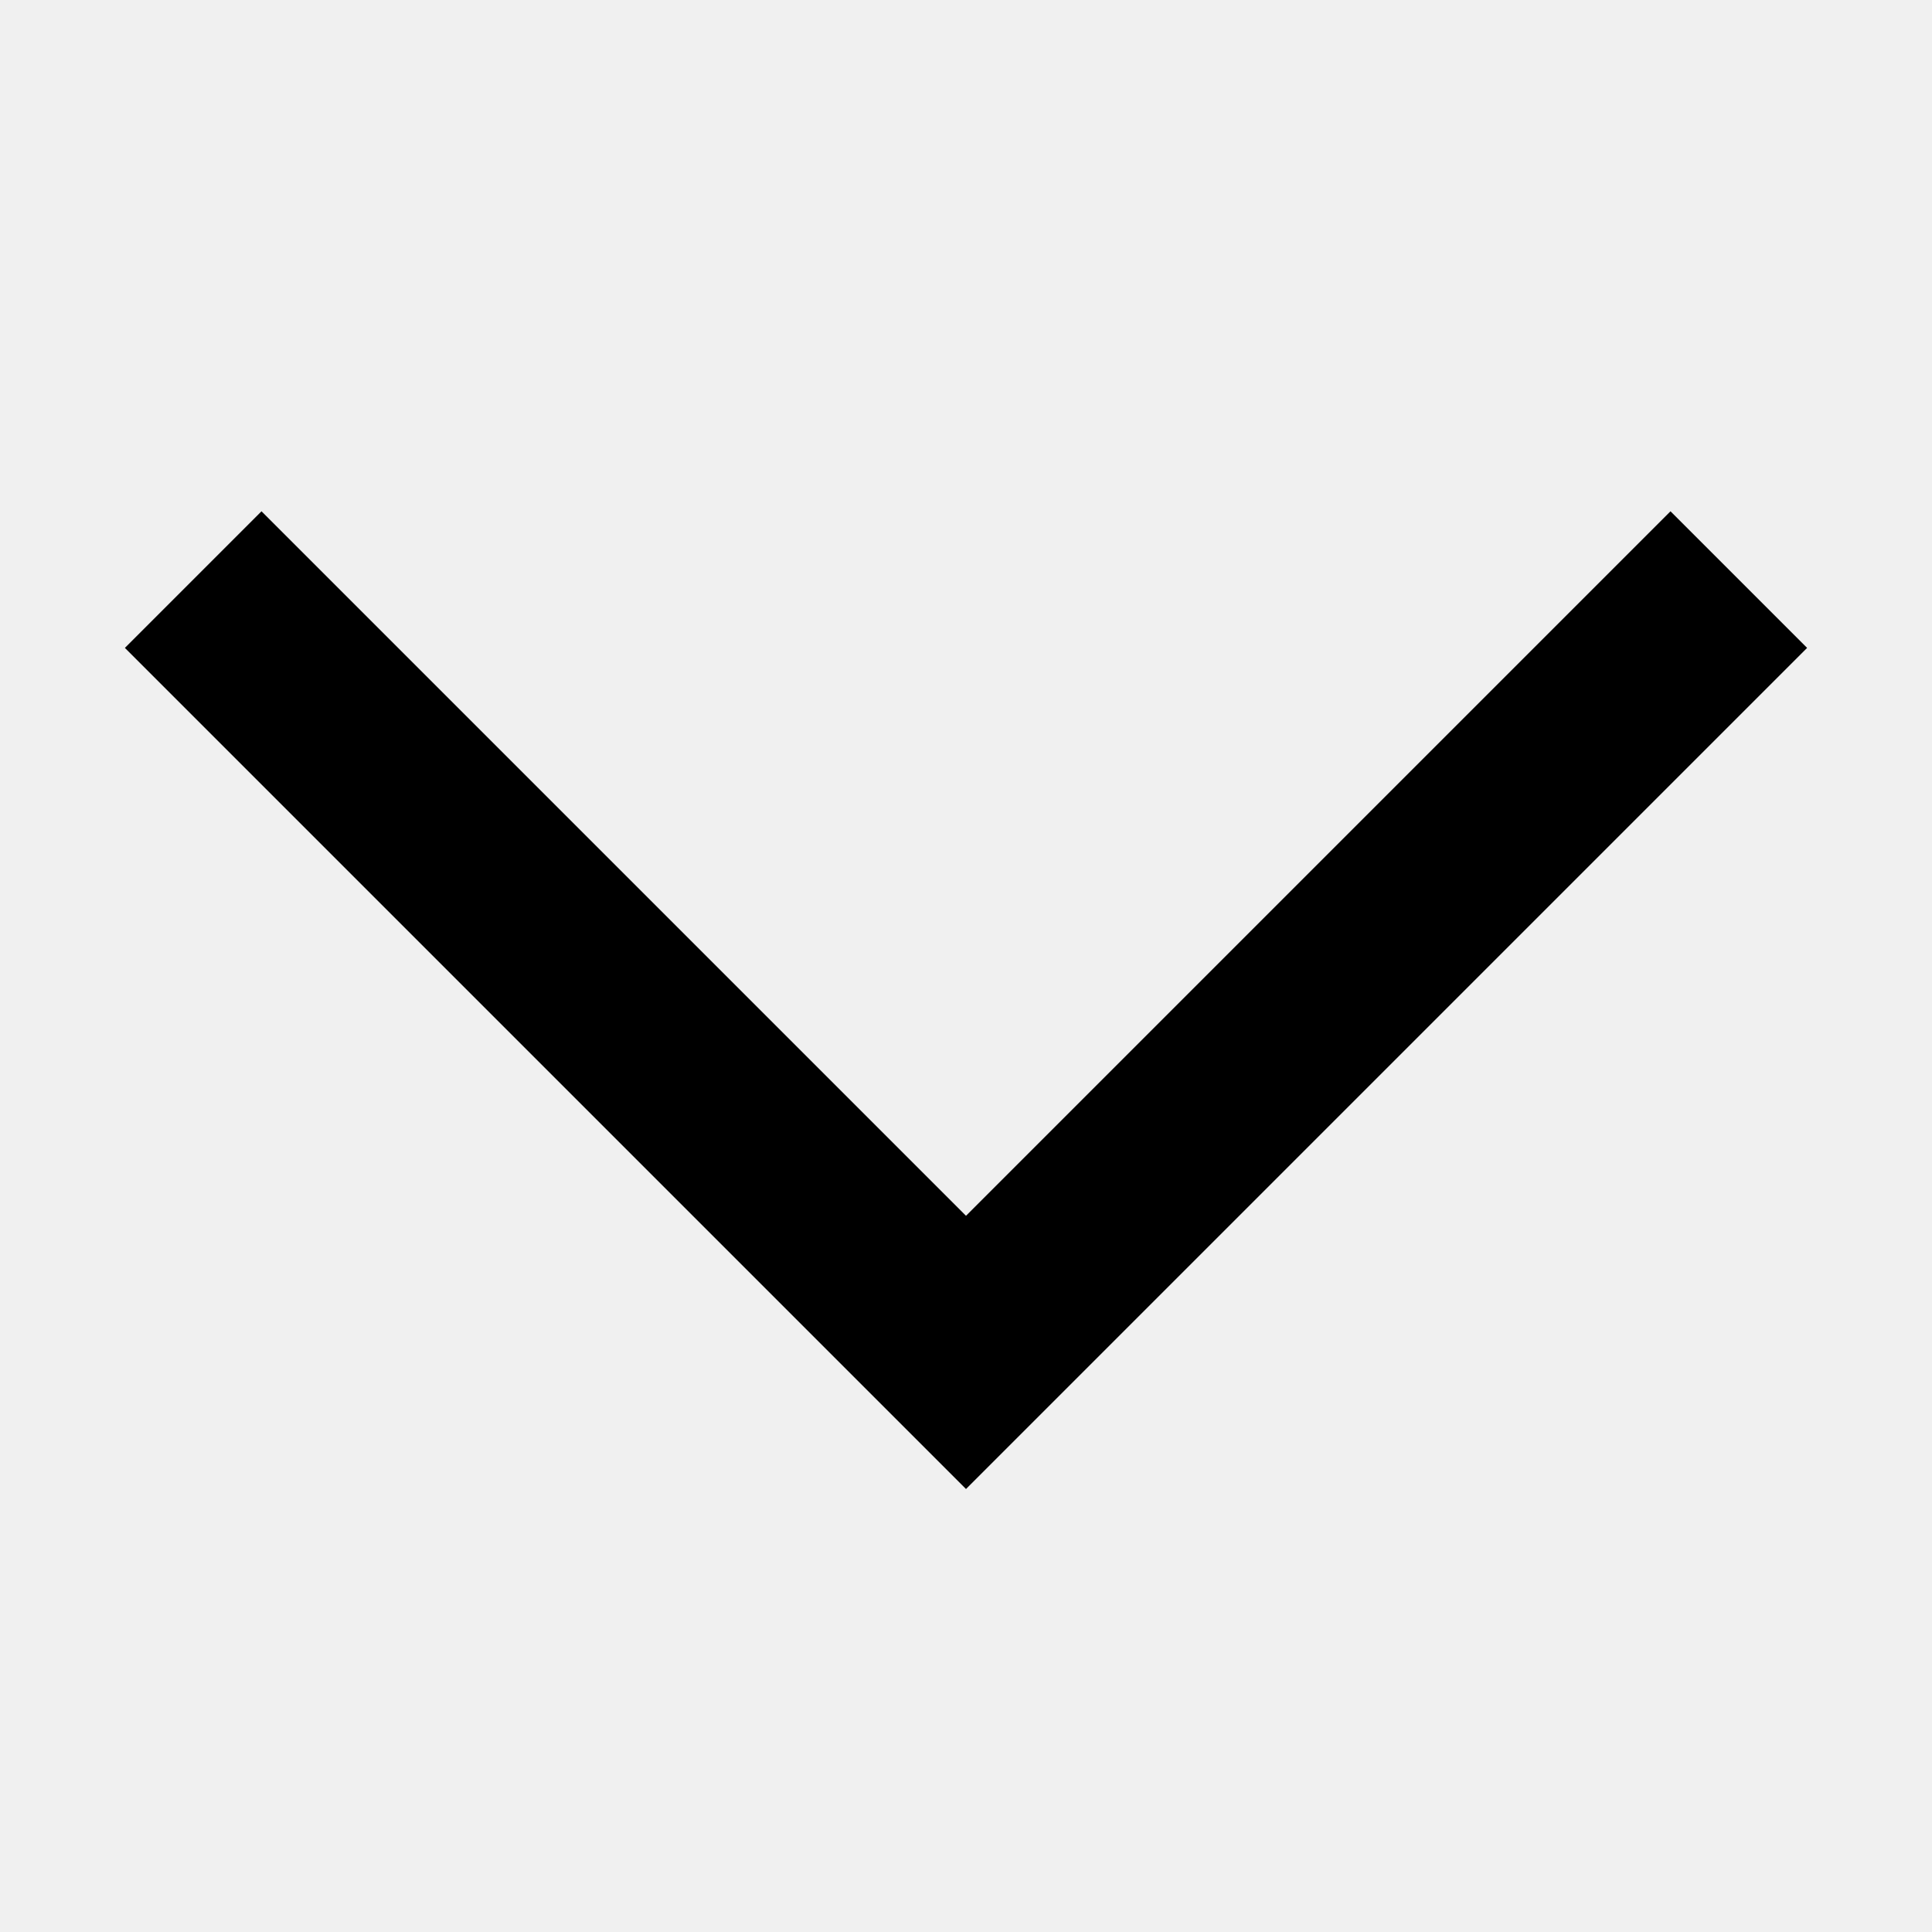
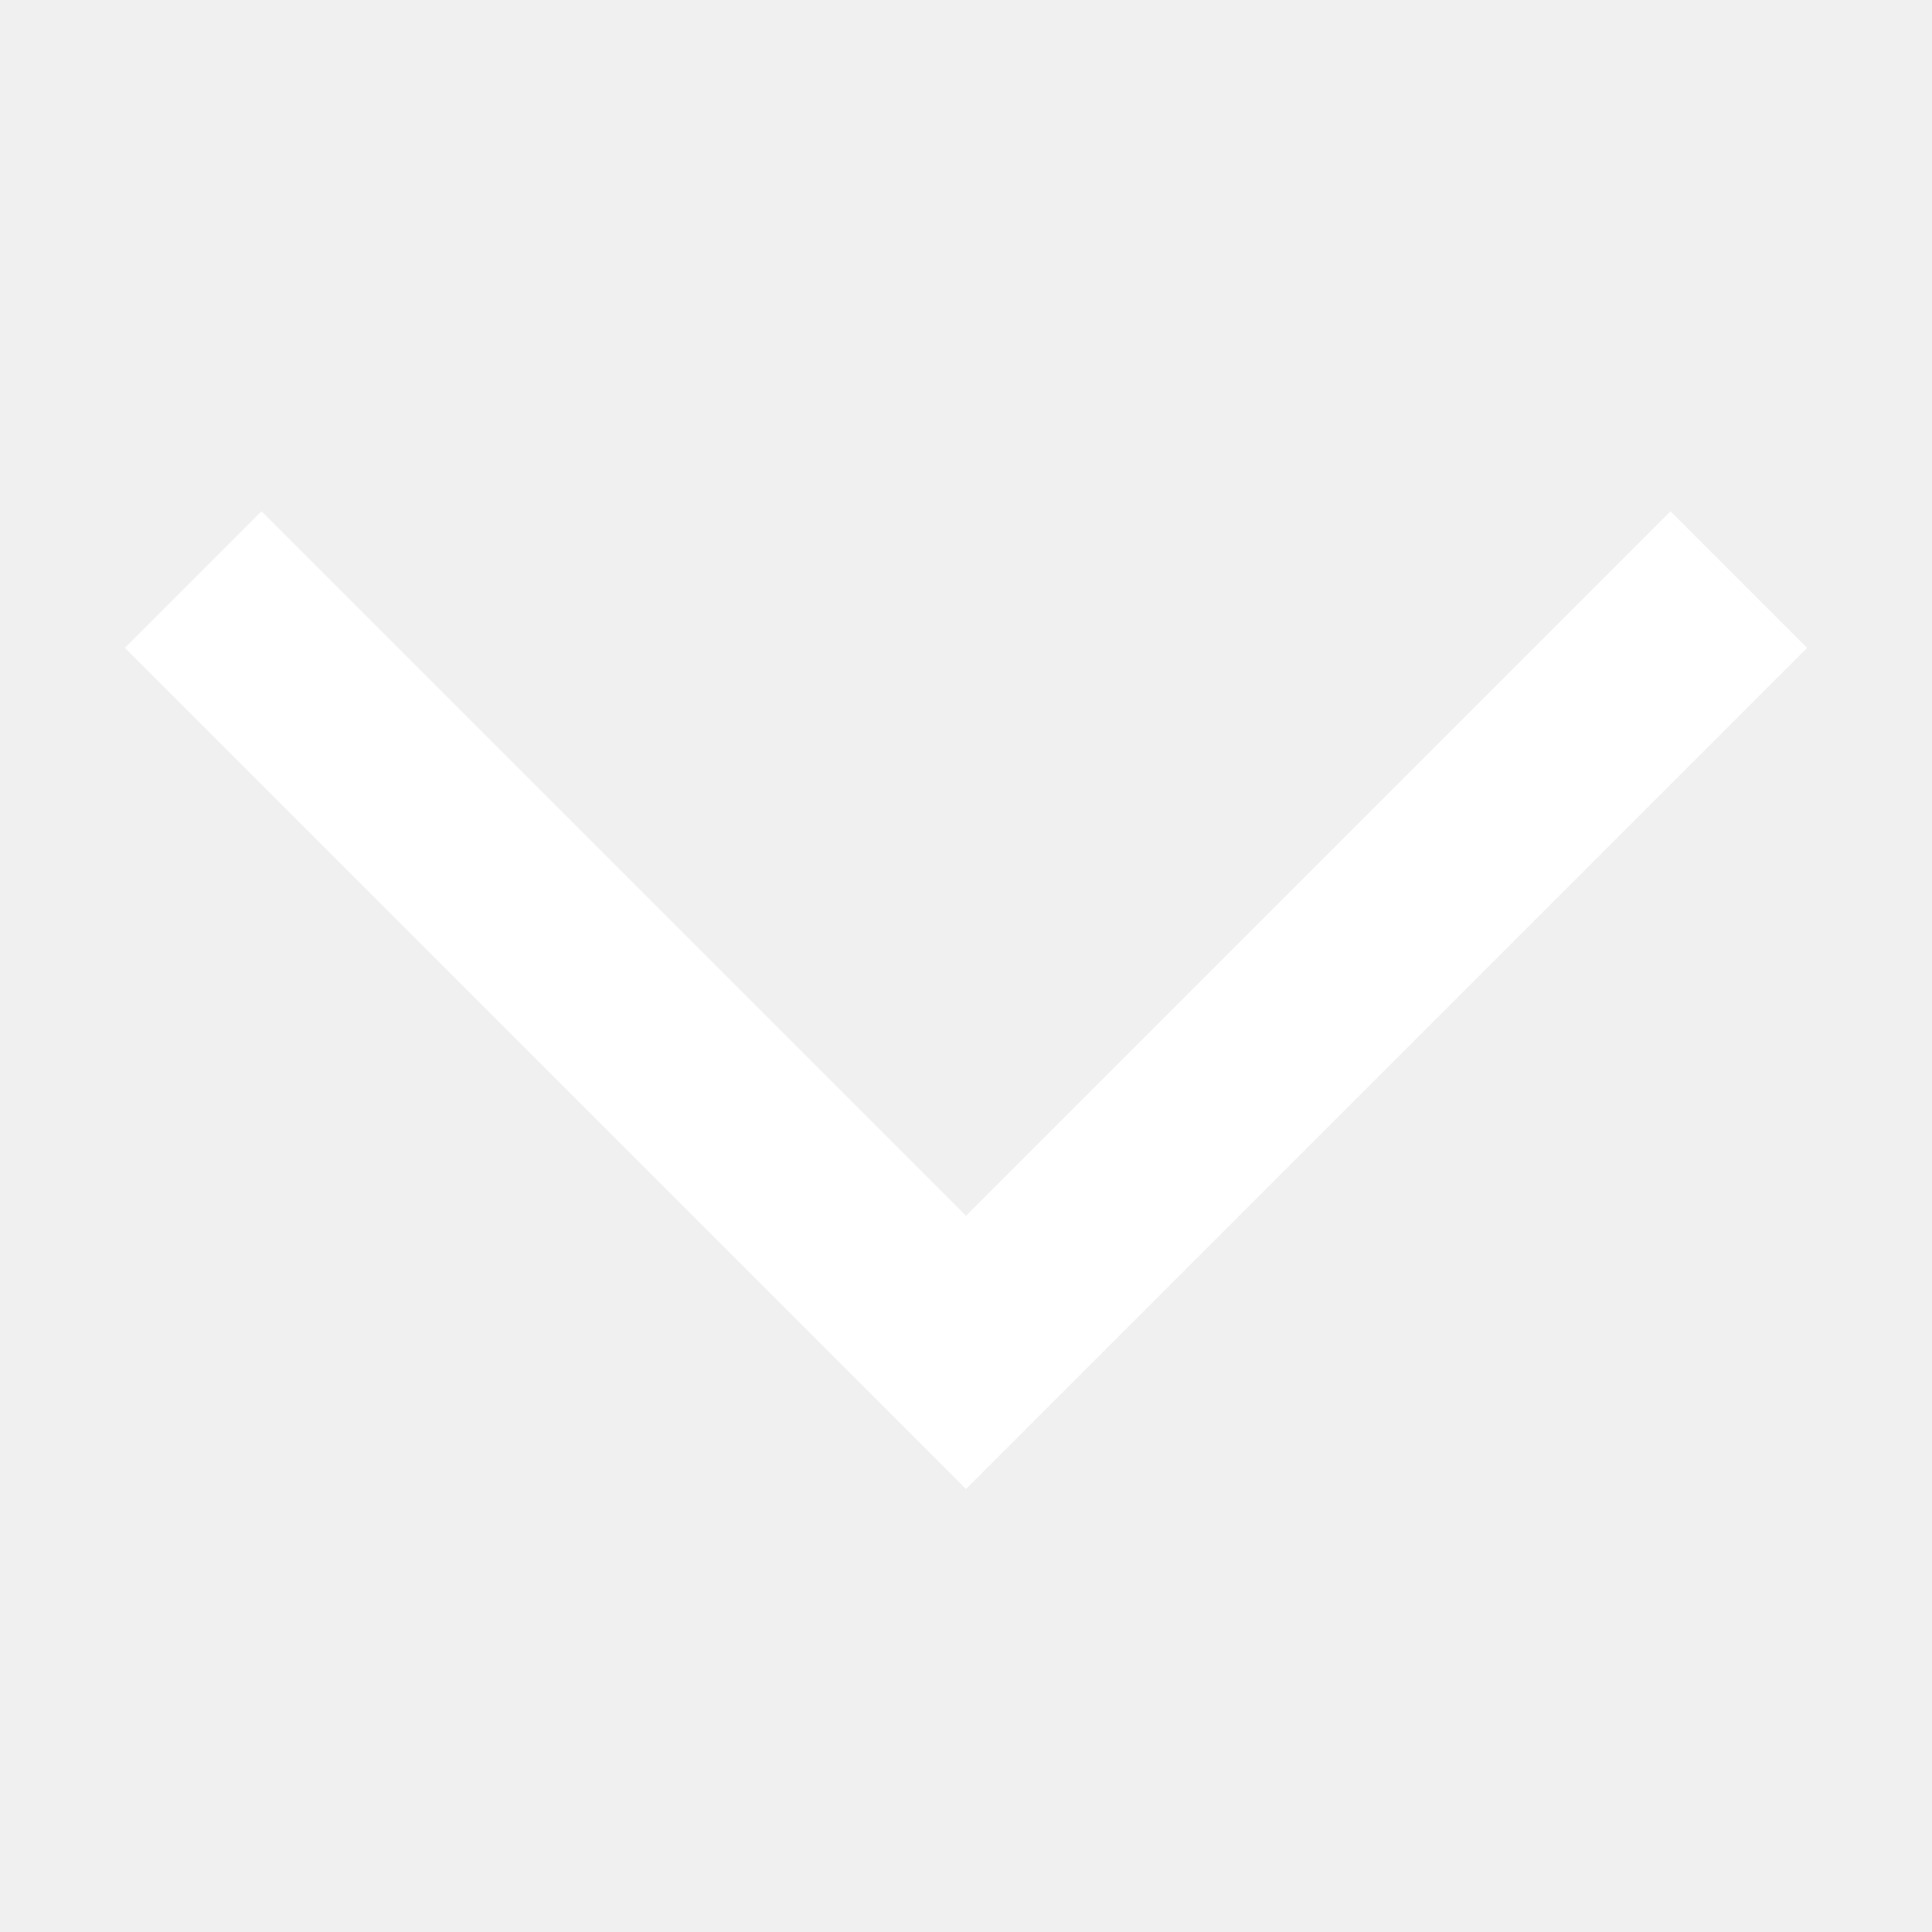
<svg xmlns="http://www.w3.org/2000/svg" version="1.1" id="Layer_1" x="0px" y="0px" viewBox="0 0 20 20" enable-background="new 0 0 20 20" xml:space="preserve">
-   <polyline fill="none" stroke="#000000" stroke-width="2" stroke-miterlimit="10" points="18,6 10,14 2,6 " />
+   <polyline fill="none" stroke="#FFFFFF" stroke-width="2" stroke-miterlimit="10" points="18,6 10,14 2,6 " />
</svg>
